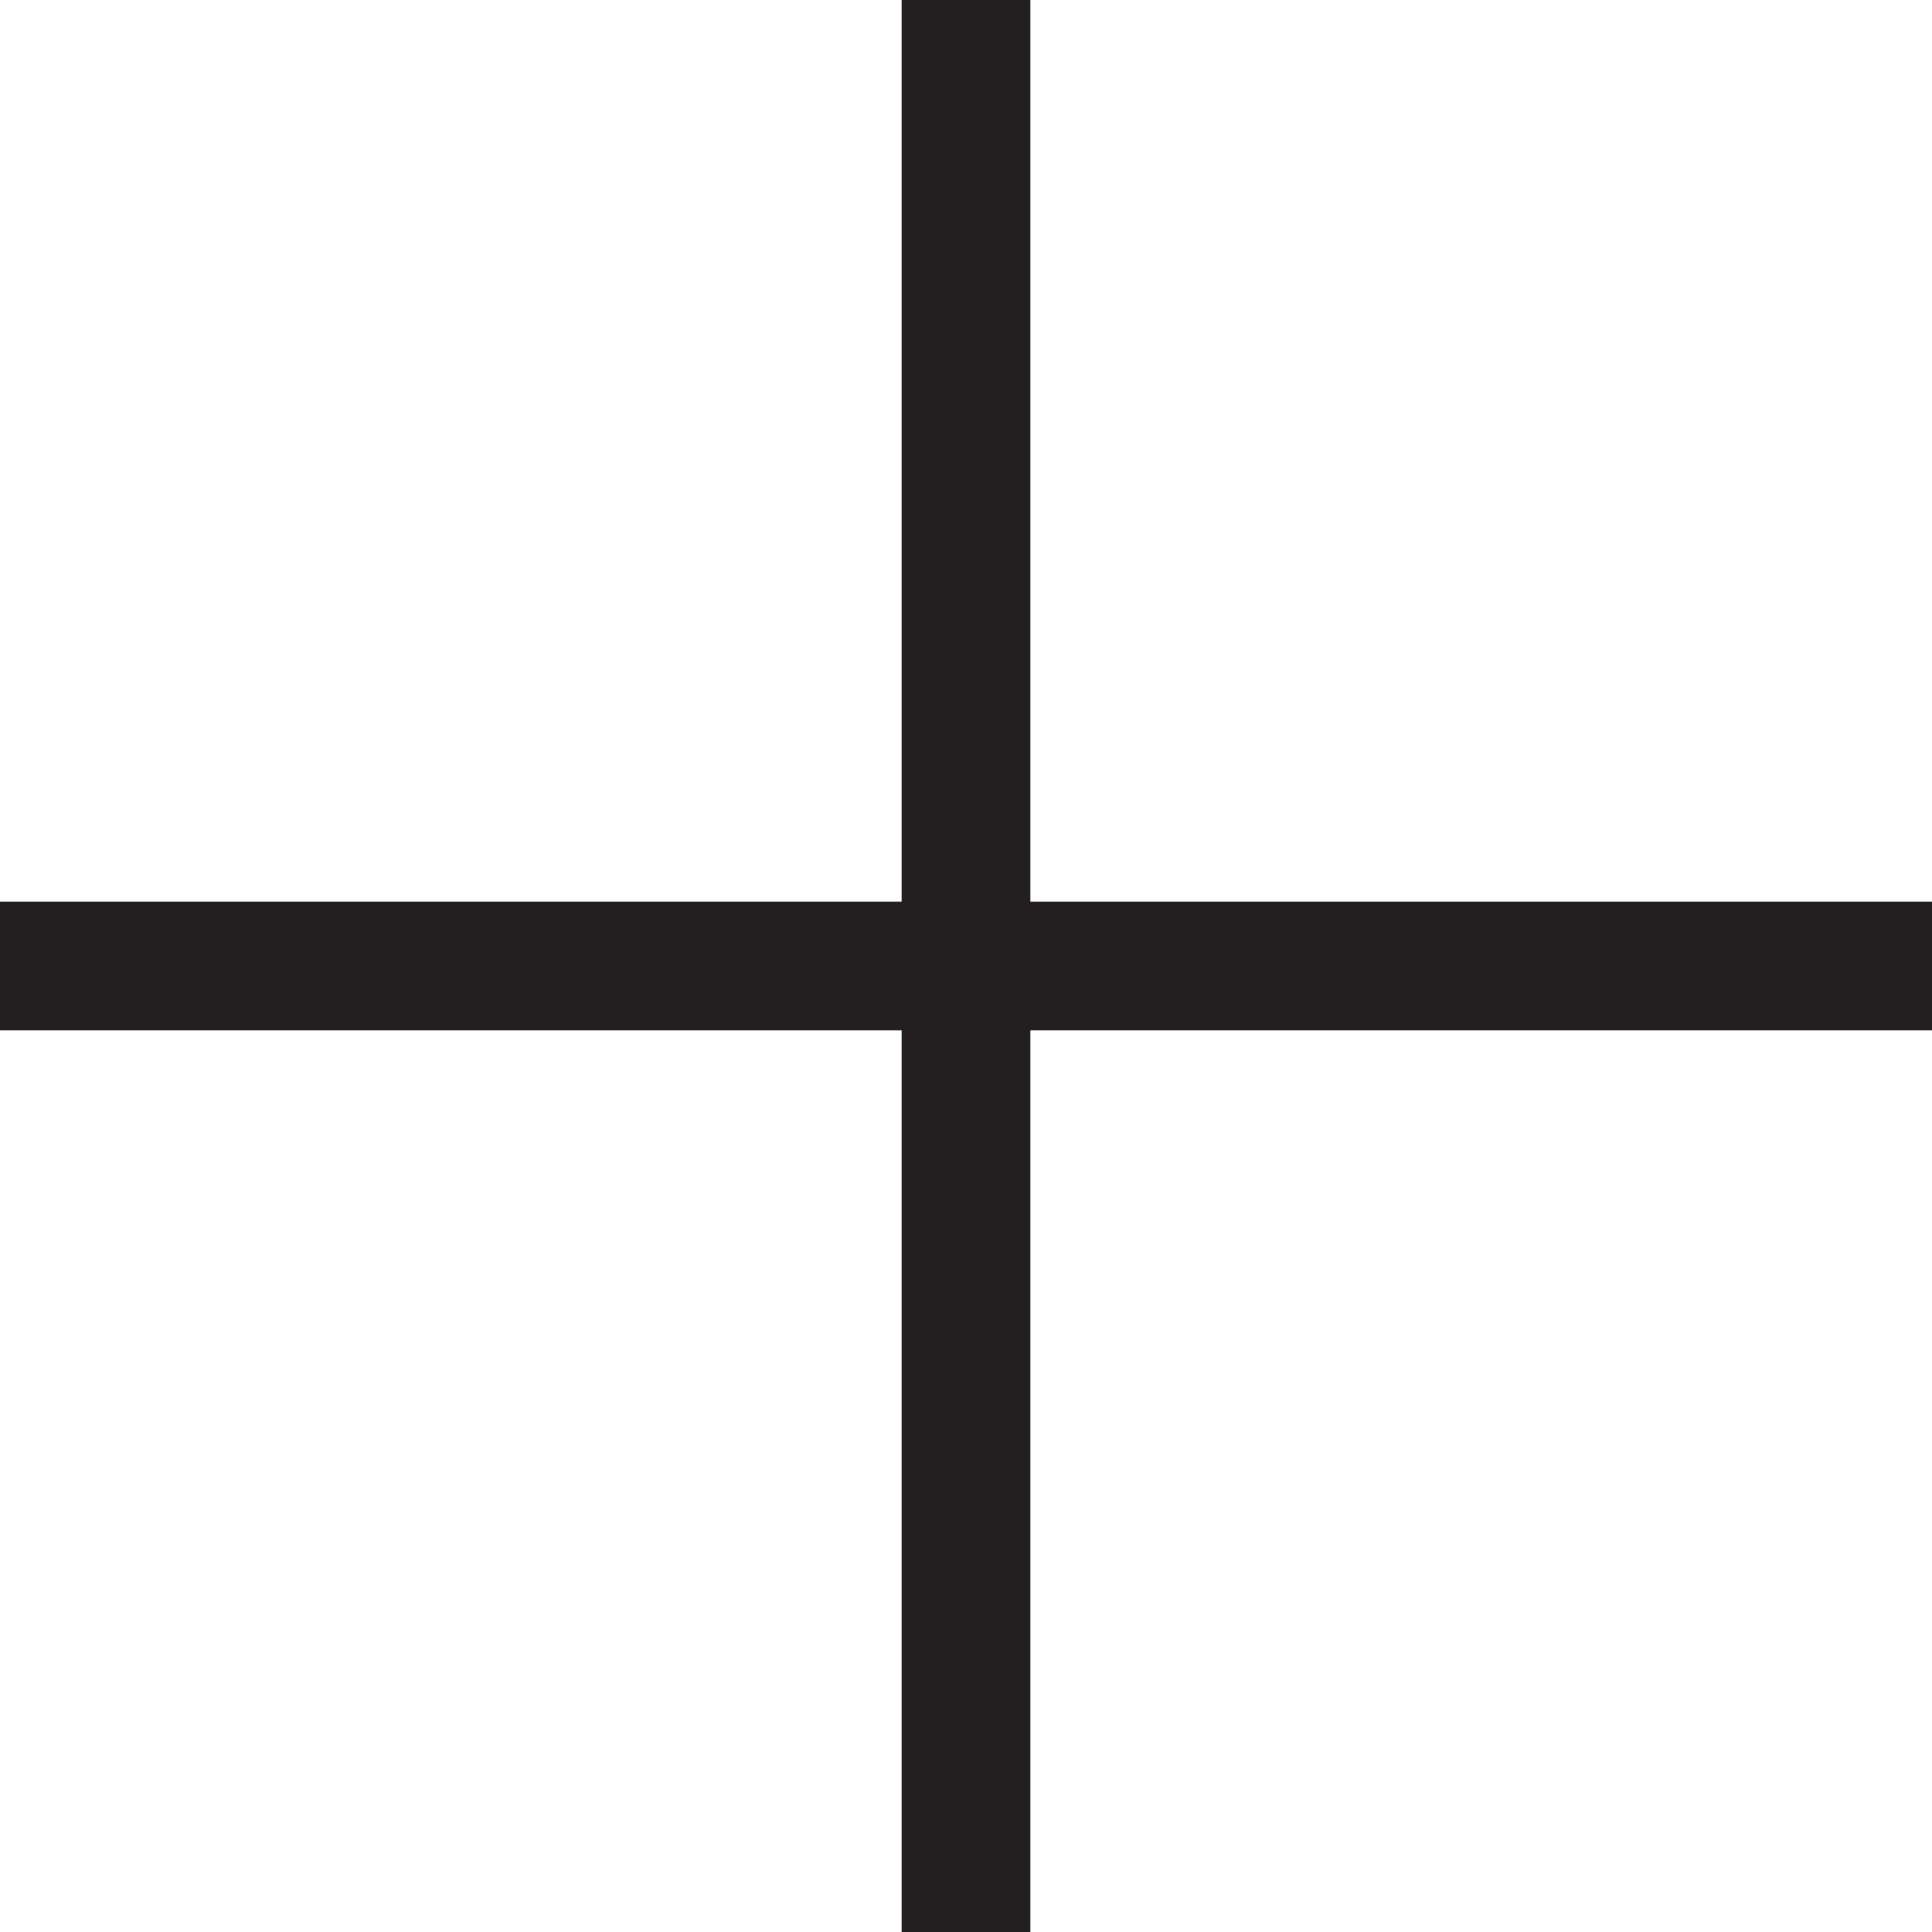
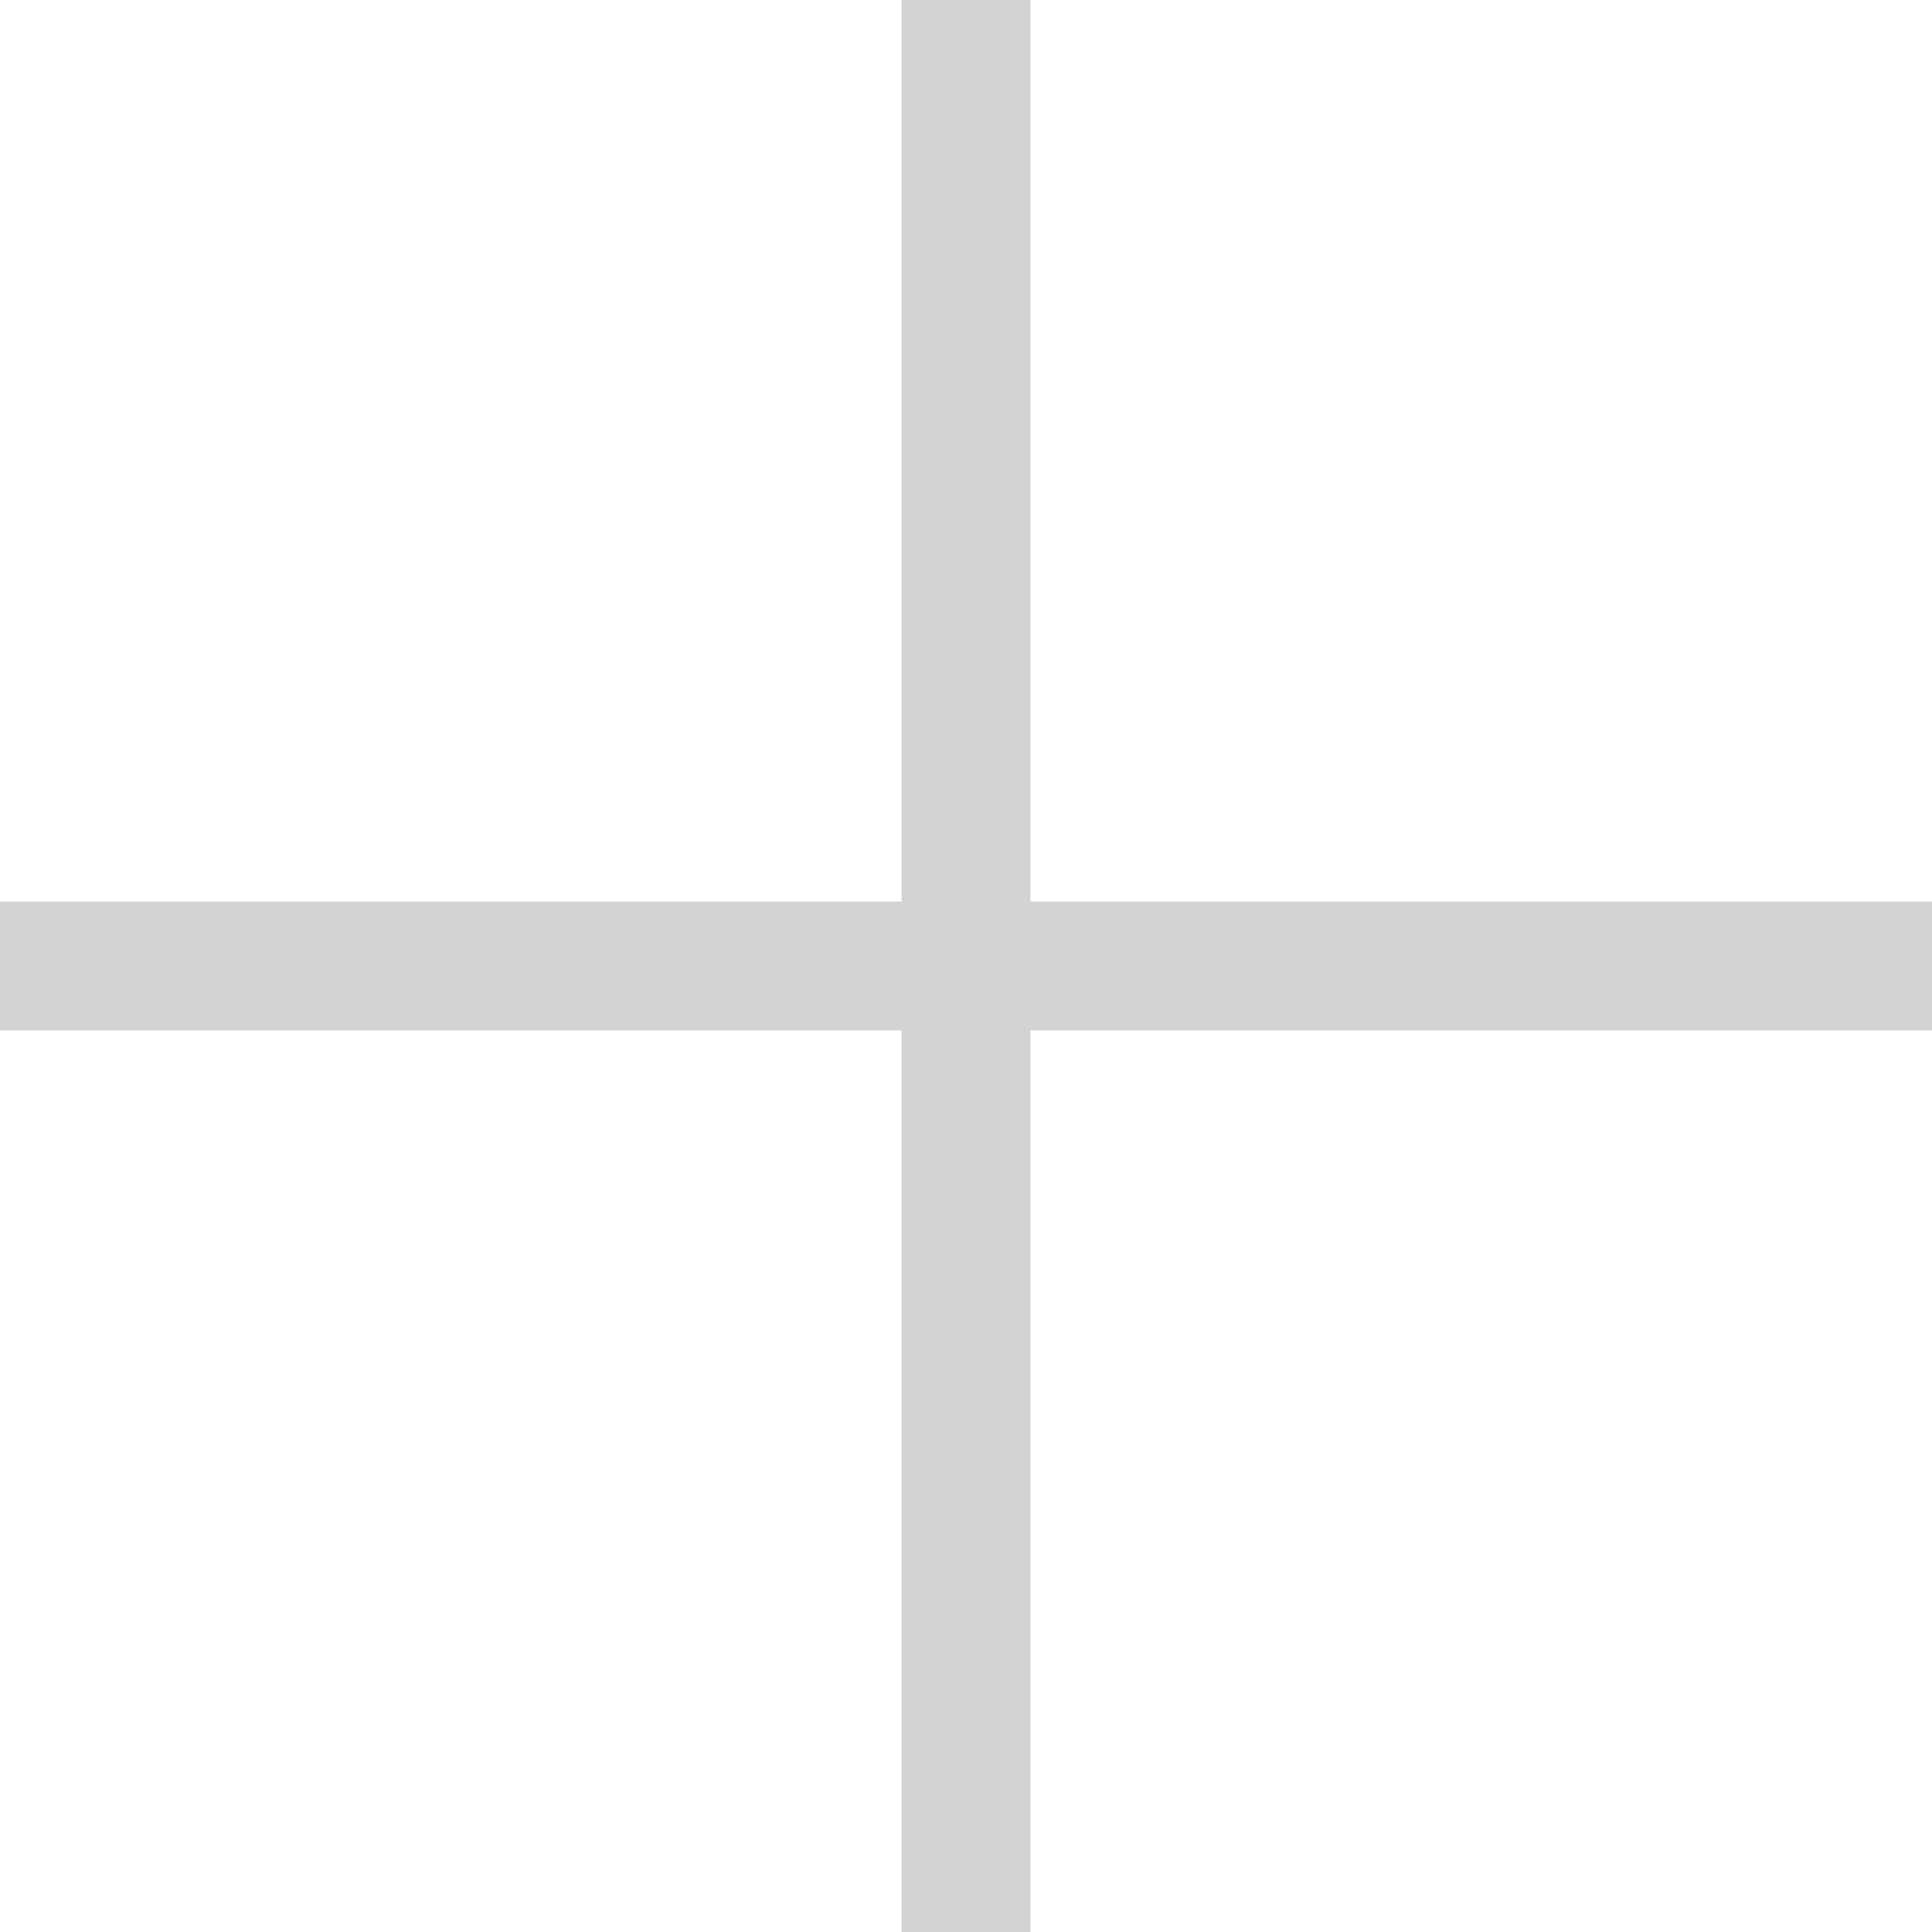
- <svg xmlns="http://www.w3.org/2000/svg" version="1.1" id="Layer_1" x="0px" y="0px" viewBox="0 0 30 30" style="enable-background:new 0 0 30 30;" xml:space="preserve">
-   <style type="text/css">
-     .st0 {
-       fill: #231F20;
-     }
-   </style>
-   <polygon class="st0" points="30,14 16,14 16,0 14,0 14,14 0,14 0,16 14,16 14,30 16,30 16,16 30,16 " />
+ <svg xmlns="http://www.w3.org/2000/svg" width="30" height="30" viewBox="0 0 30 30" fill="none">
+   <line x1="15" x2="15" y2="30" stroke="#D3D3D3" stroke-width="2" />
+   <line x1="30" y1="15" y2="15" stroke="#D3D3D3" stroke-width="2" />
</svg>
